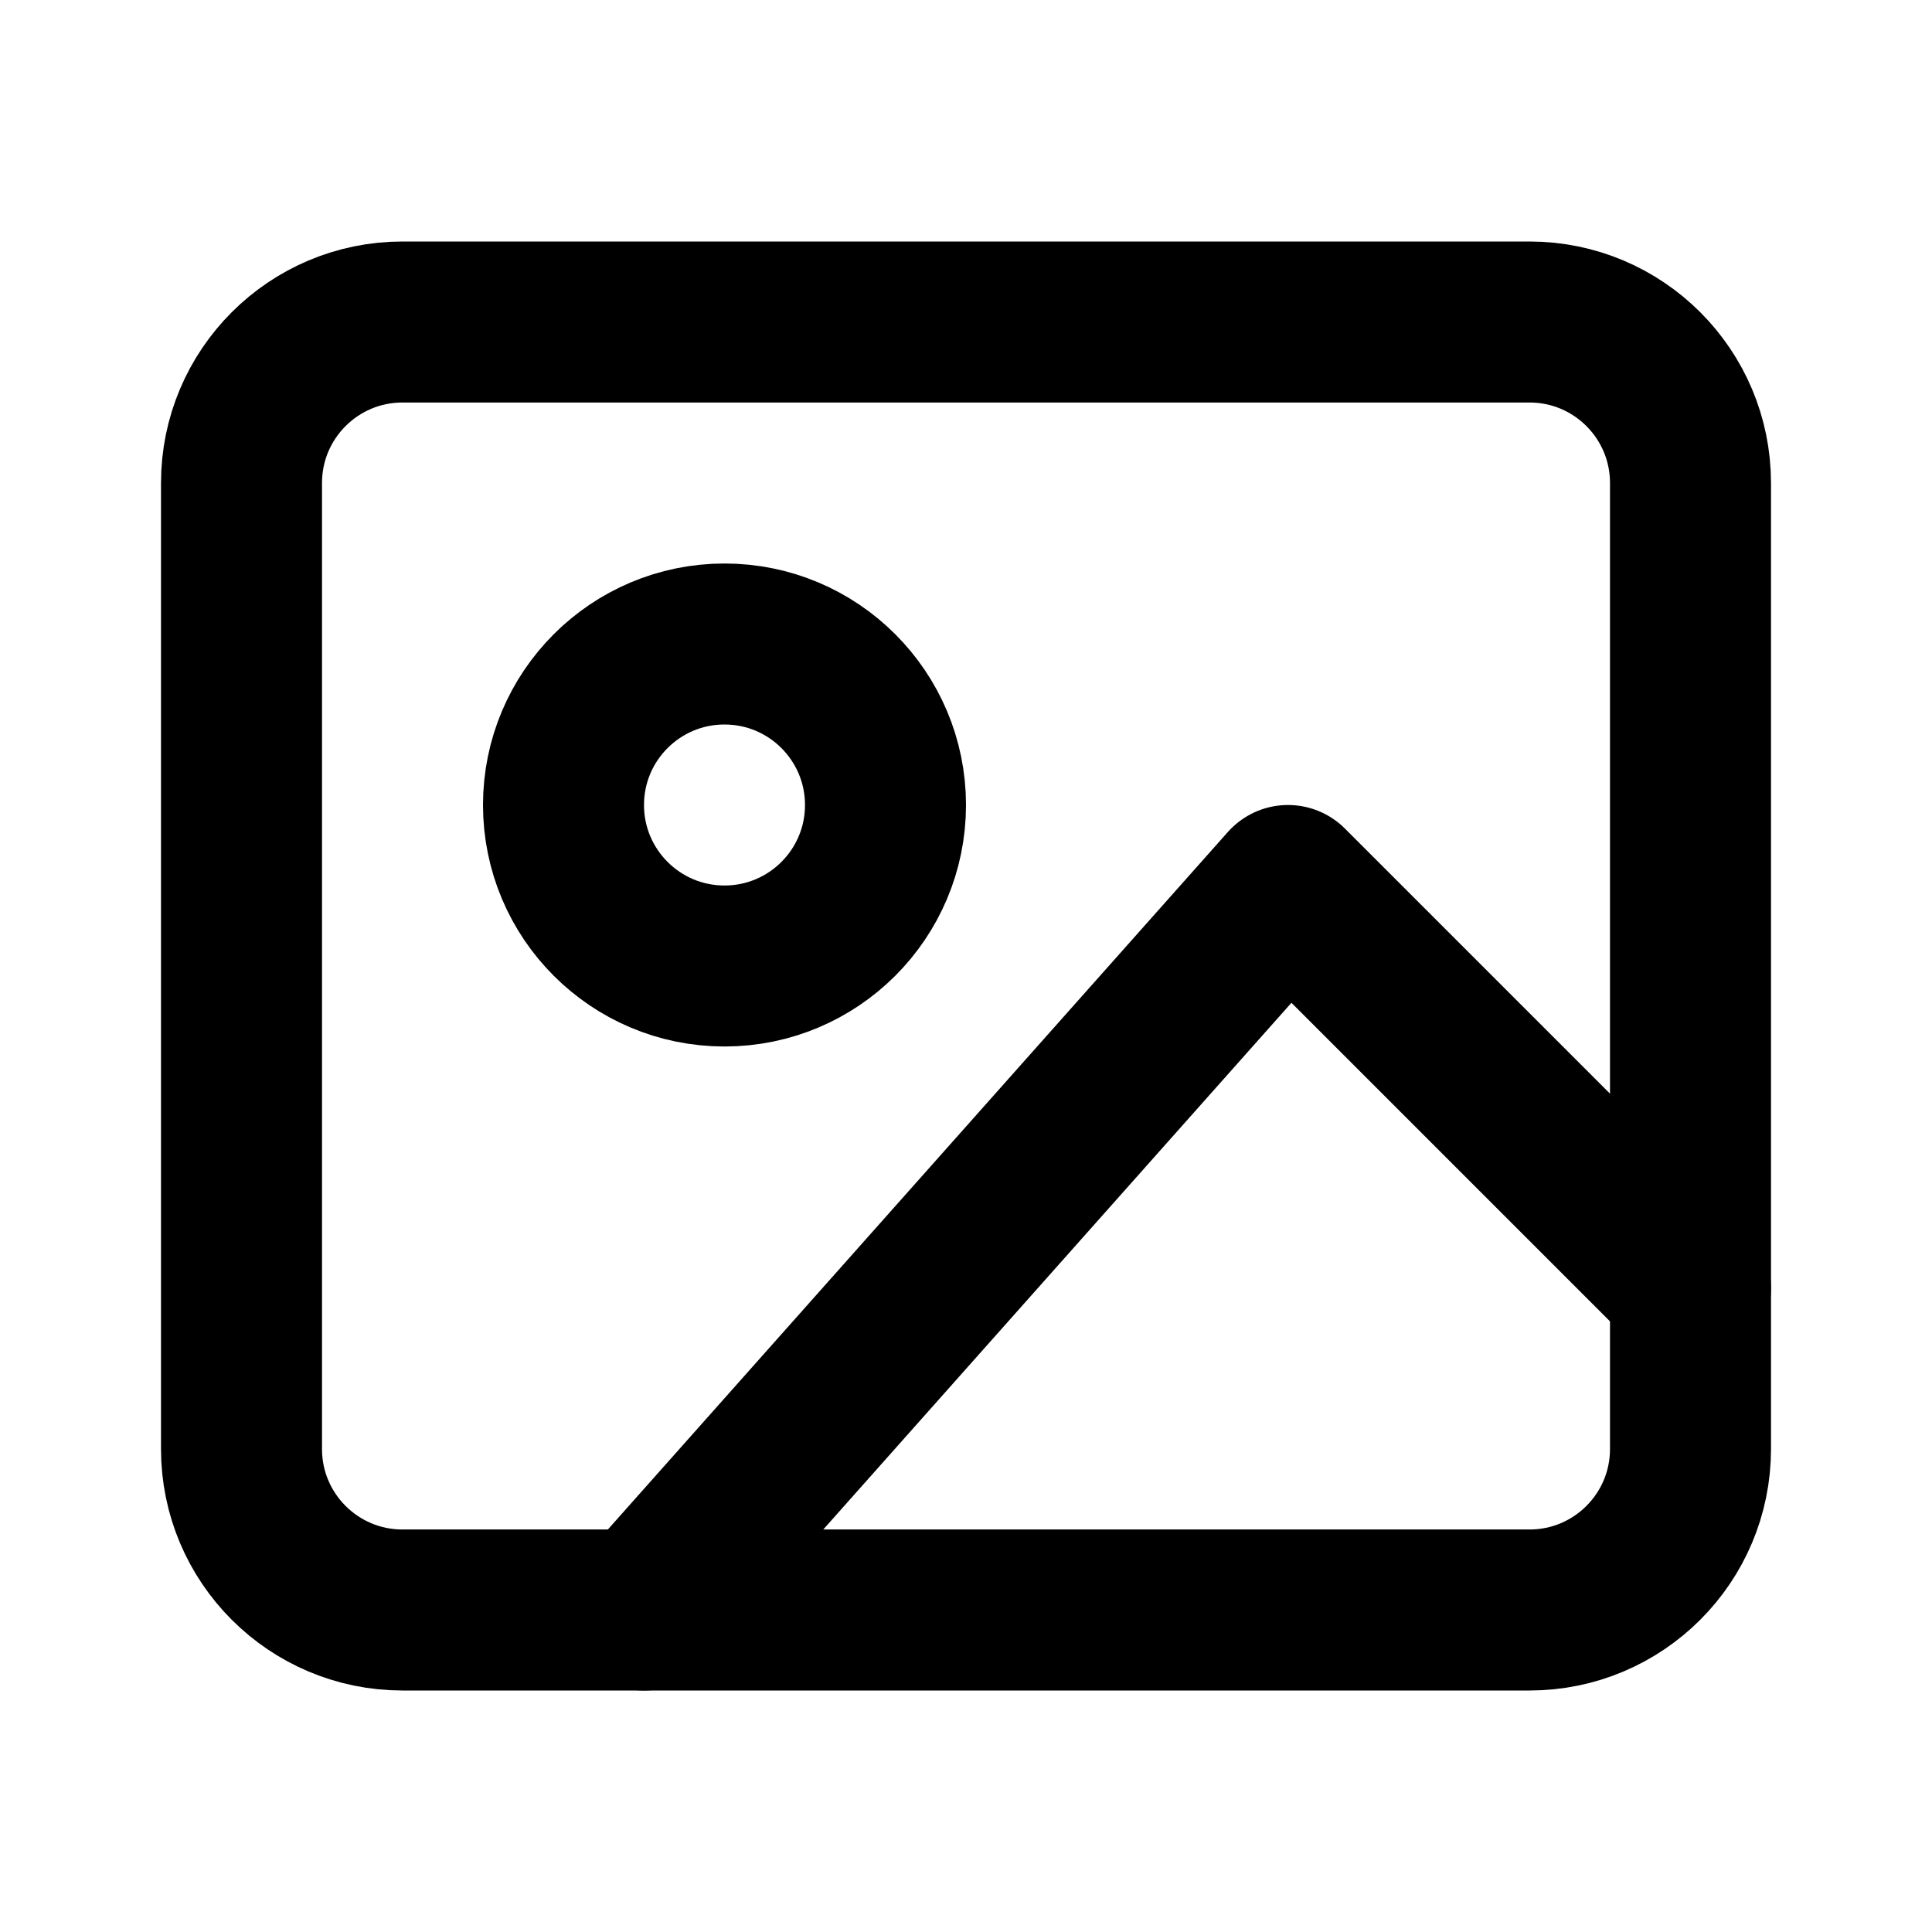
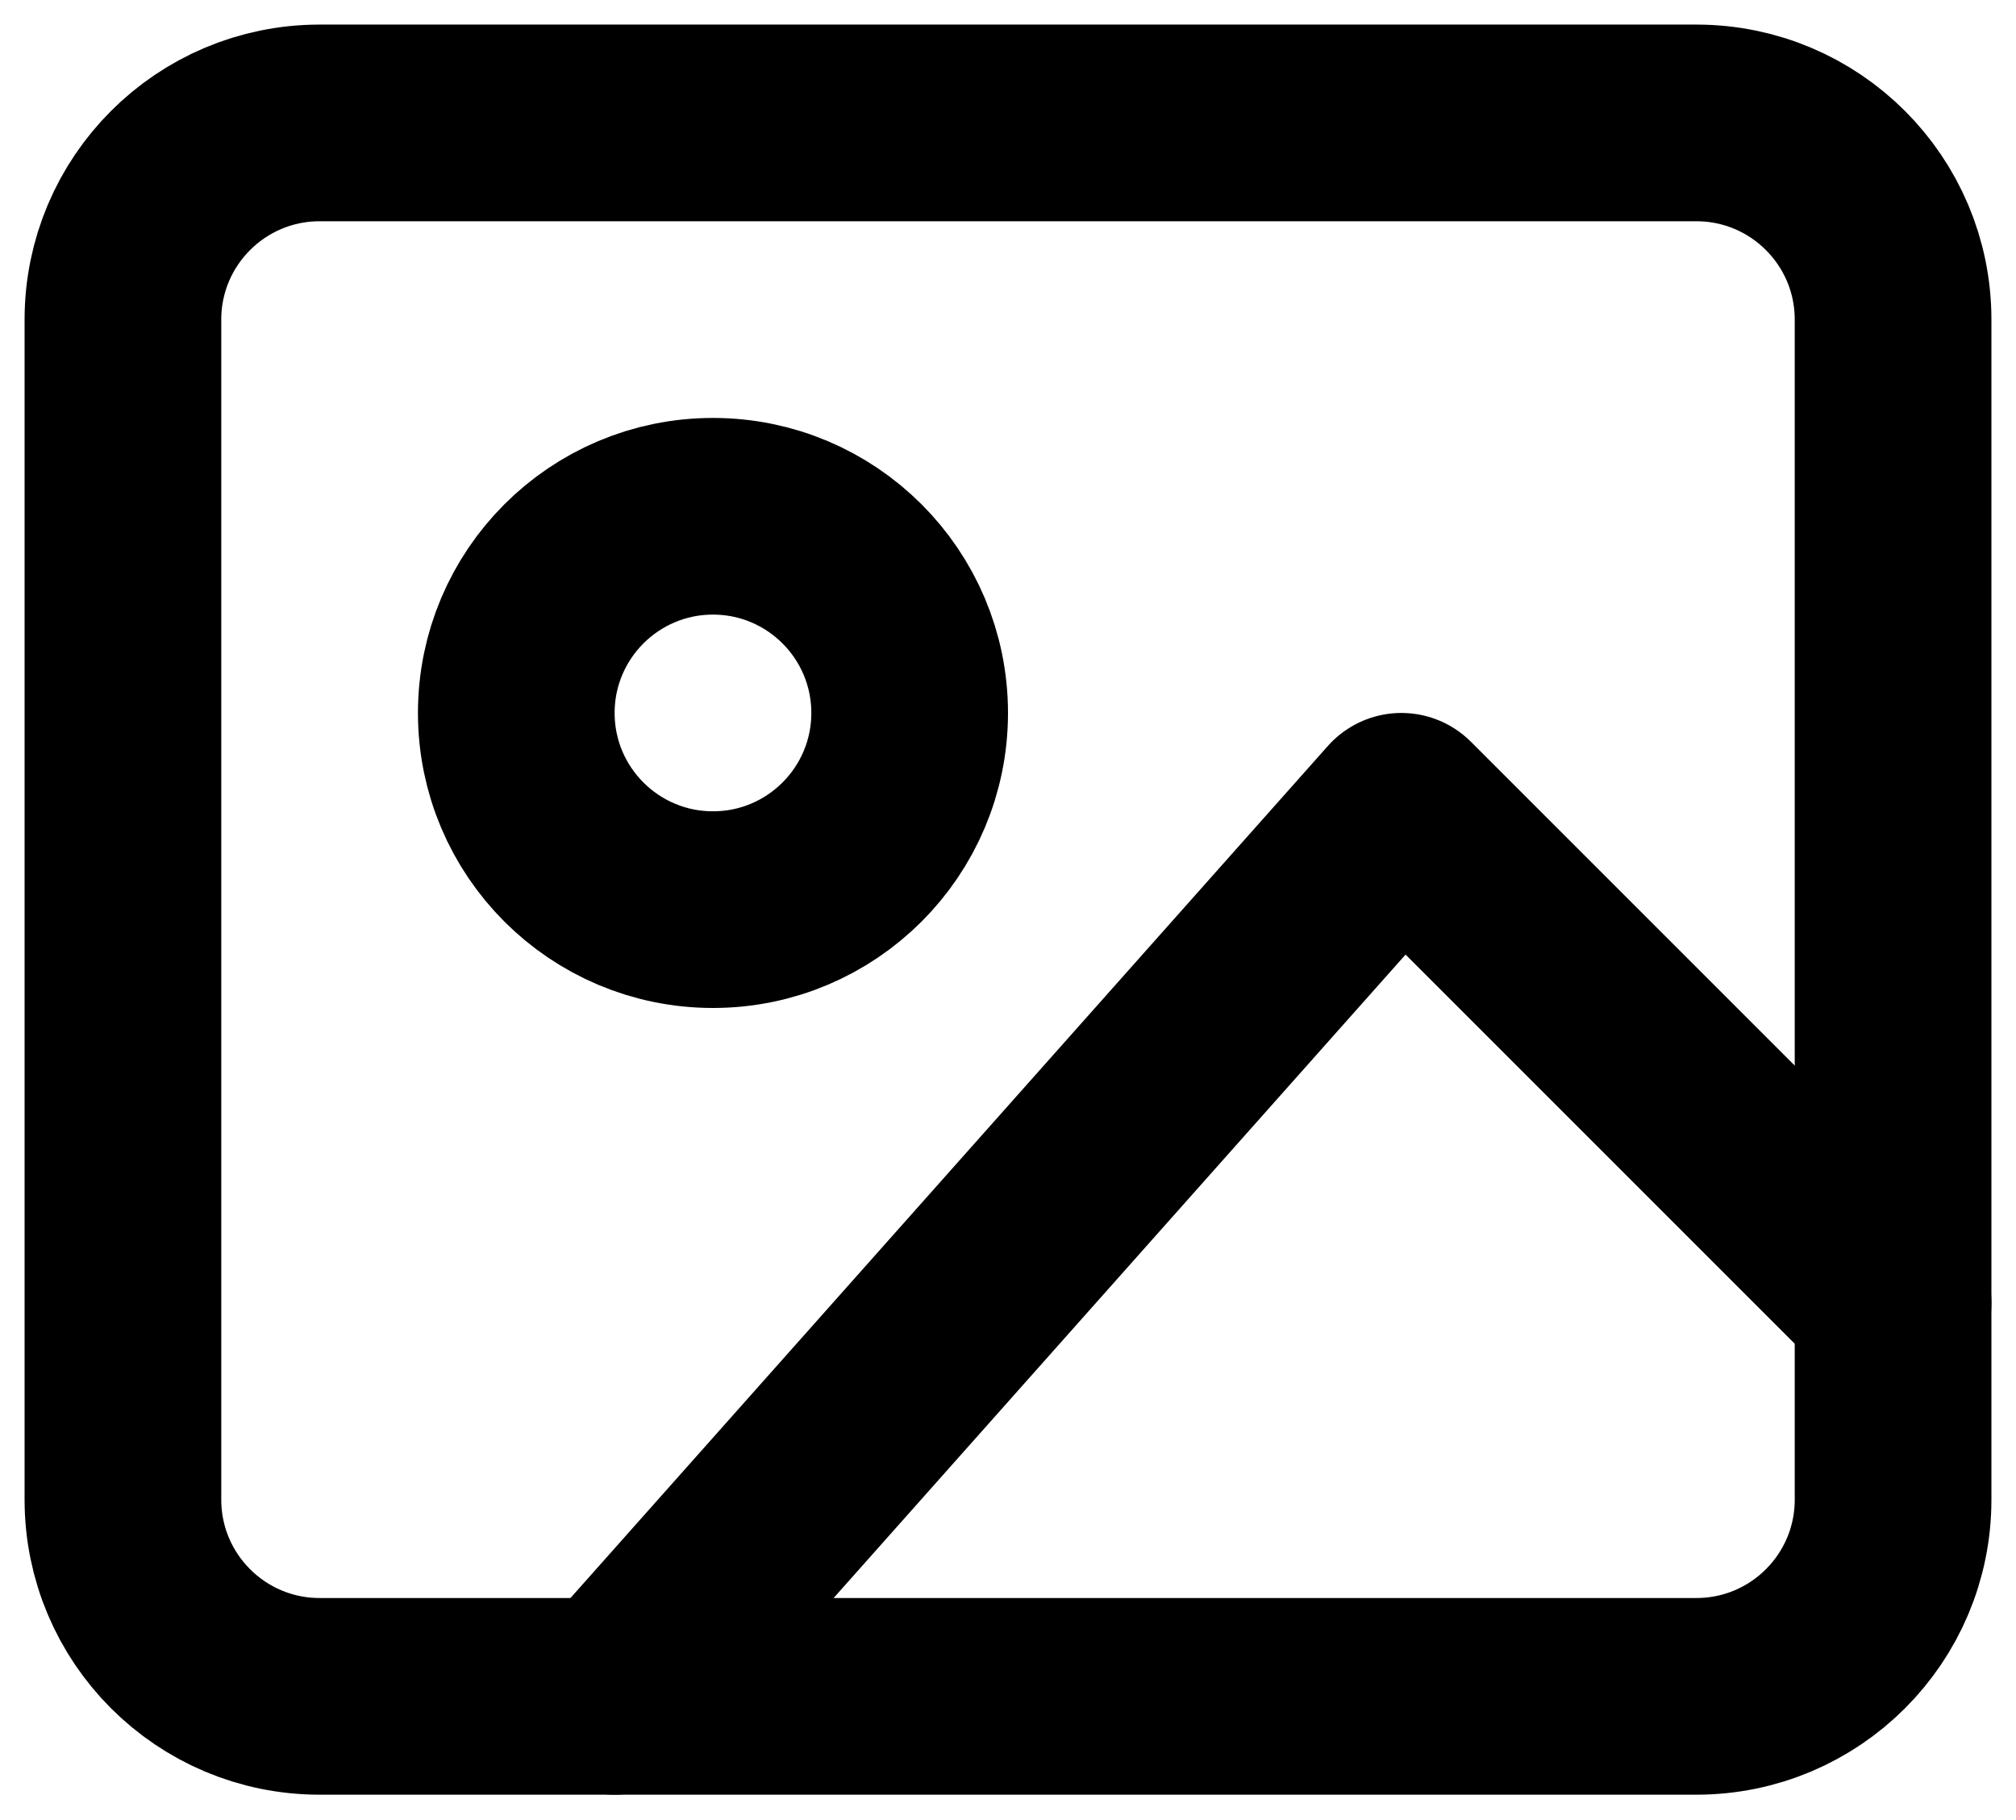
- <svg xmlns="http://www.w3.org/2000/svg" aria-hidden="true" focusable="false" width="24" height="24" viewBox="0 0 24 24" fill="none" stroke="currentColor" stroke-width="2" stroke-linecap="round" stroke-linejoin="round">
+ <svg xmlns="http://www.w3.org/2000/svg" aria-hidden="true" focusable="false" viewBox="1.75 2.75 20.5 18.5" fill="none" stroke="currentColor" stroke-width="2" stroke-linecap="round" stroke-linejoin="round">
  <rect x="3" y="4" width="18" height="16" rx="2" />
  <circle cx="9" cy="10" r="2" />
  <path d="M21 16l-5-5-8 9" />
</svg>
